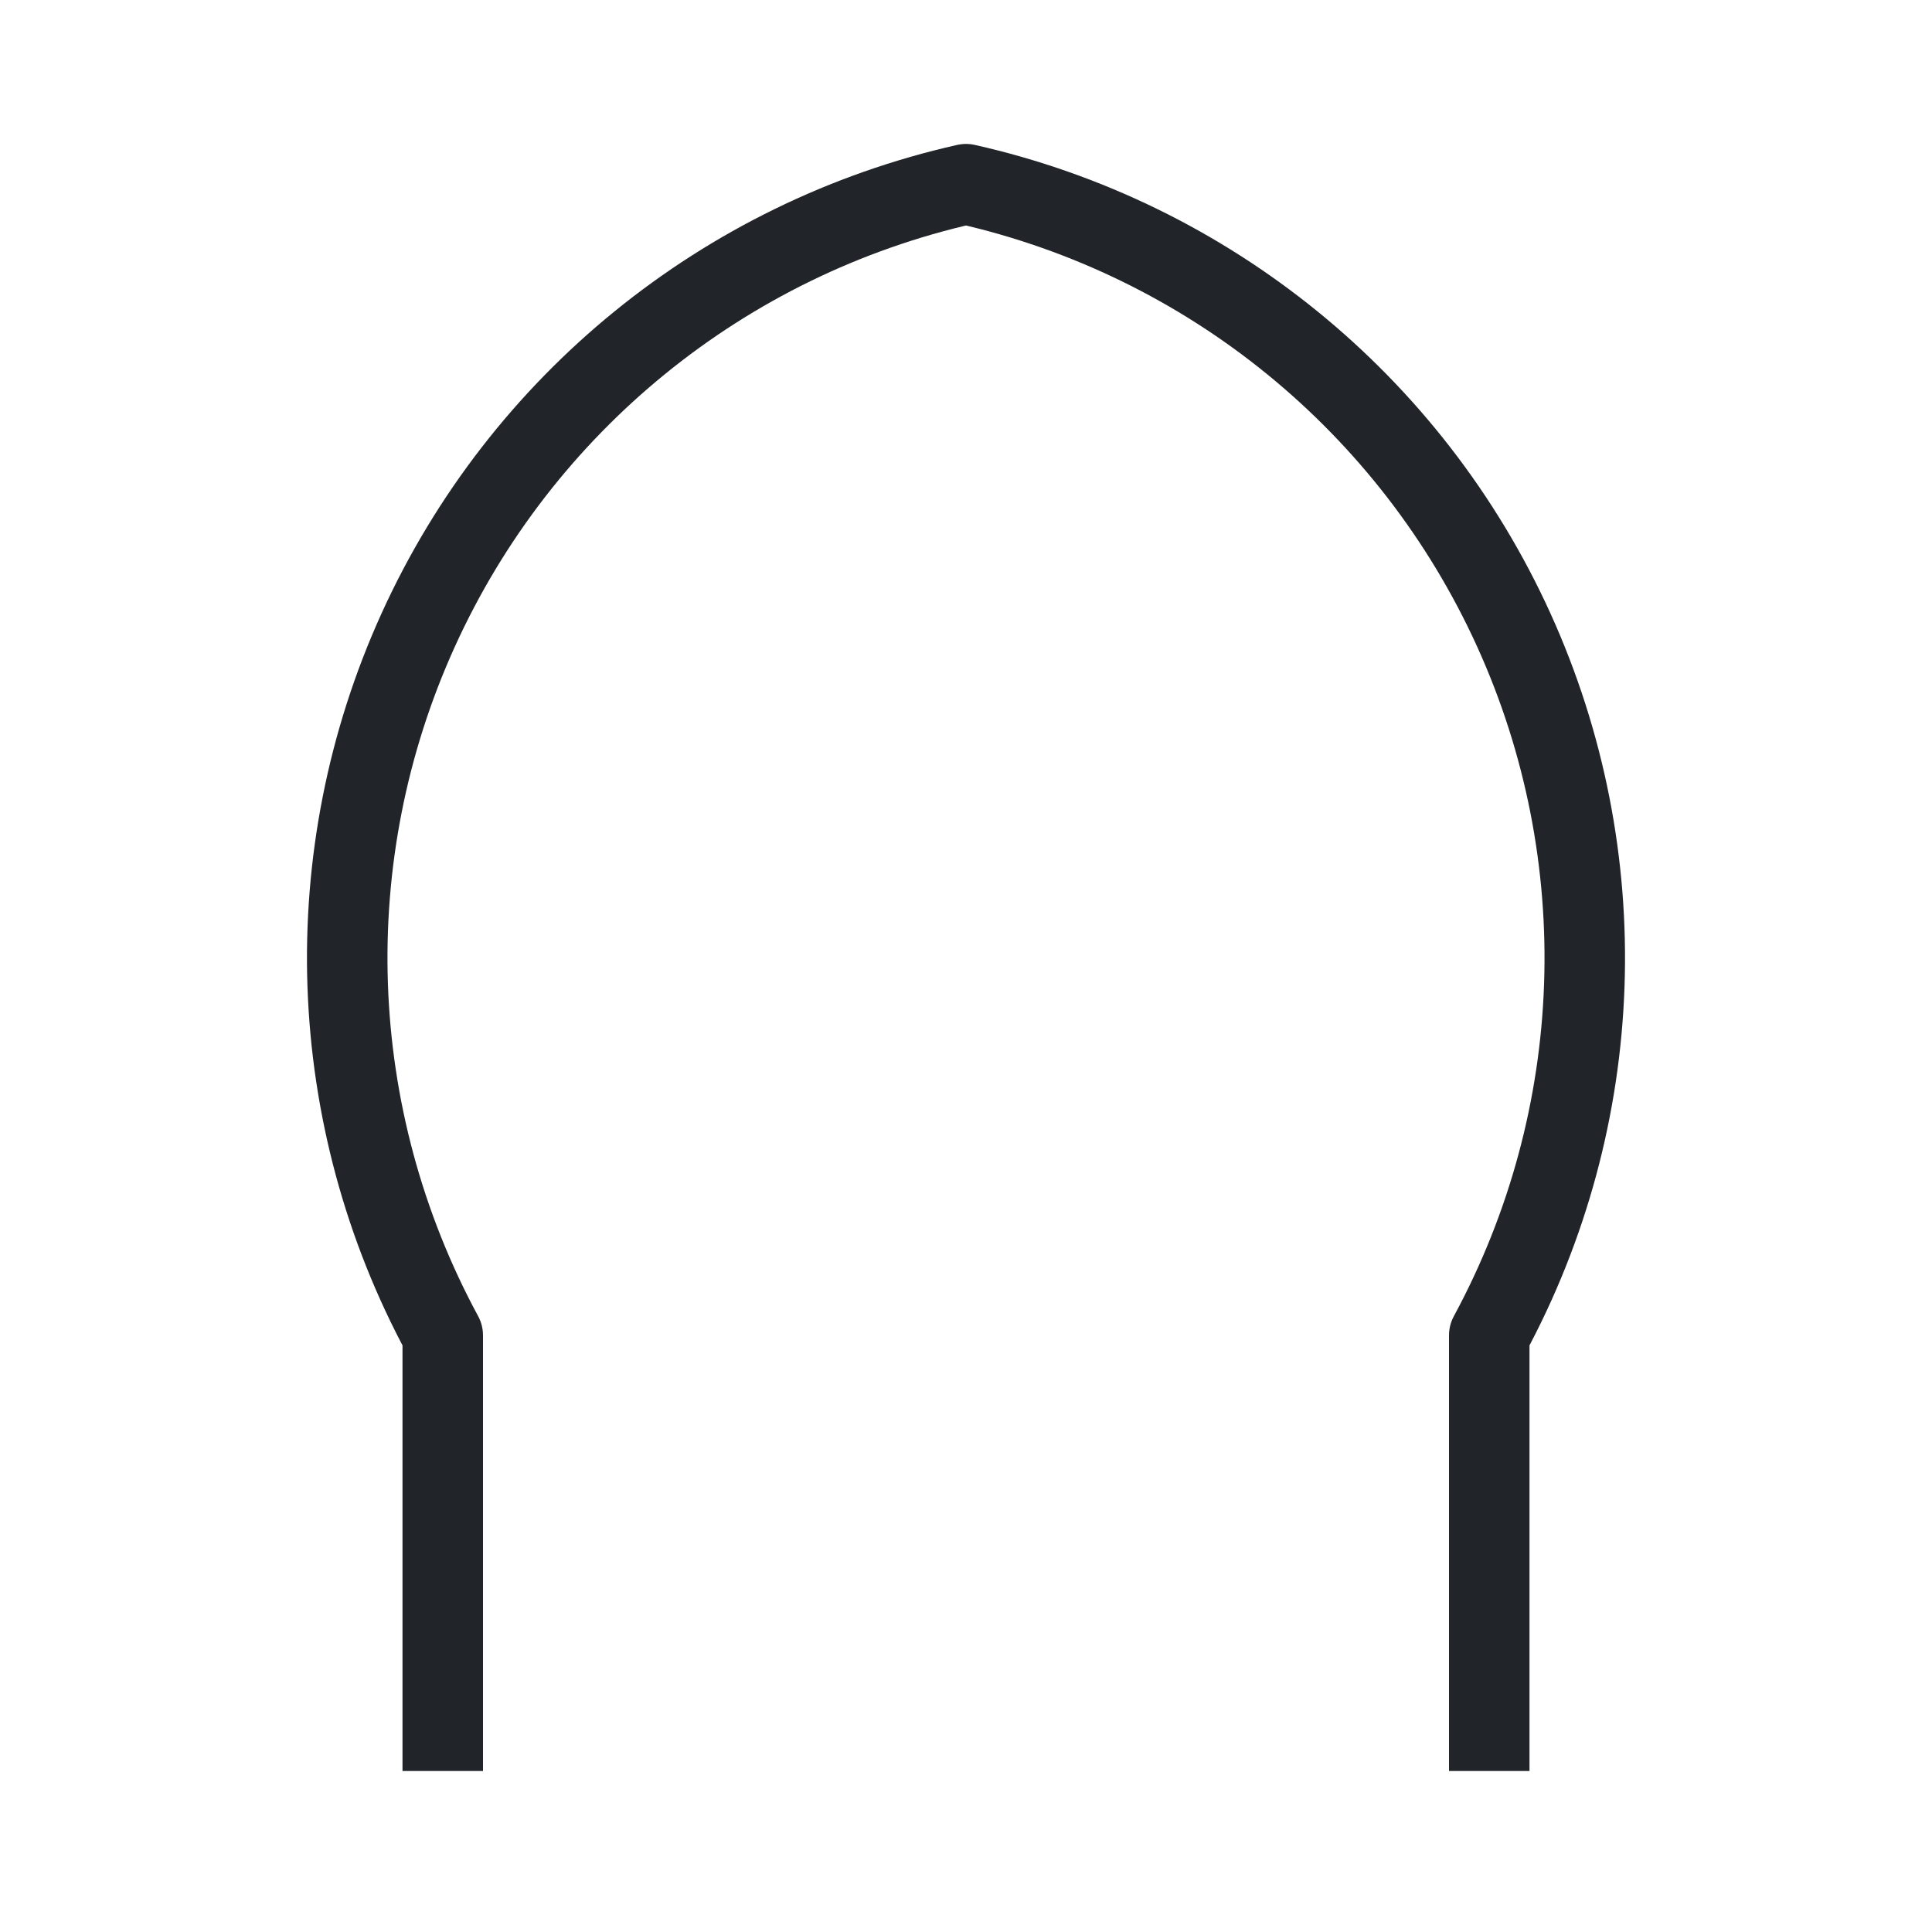
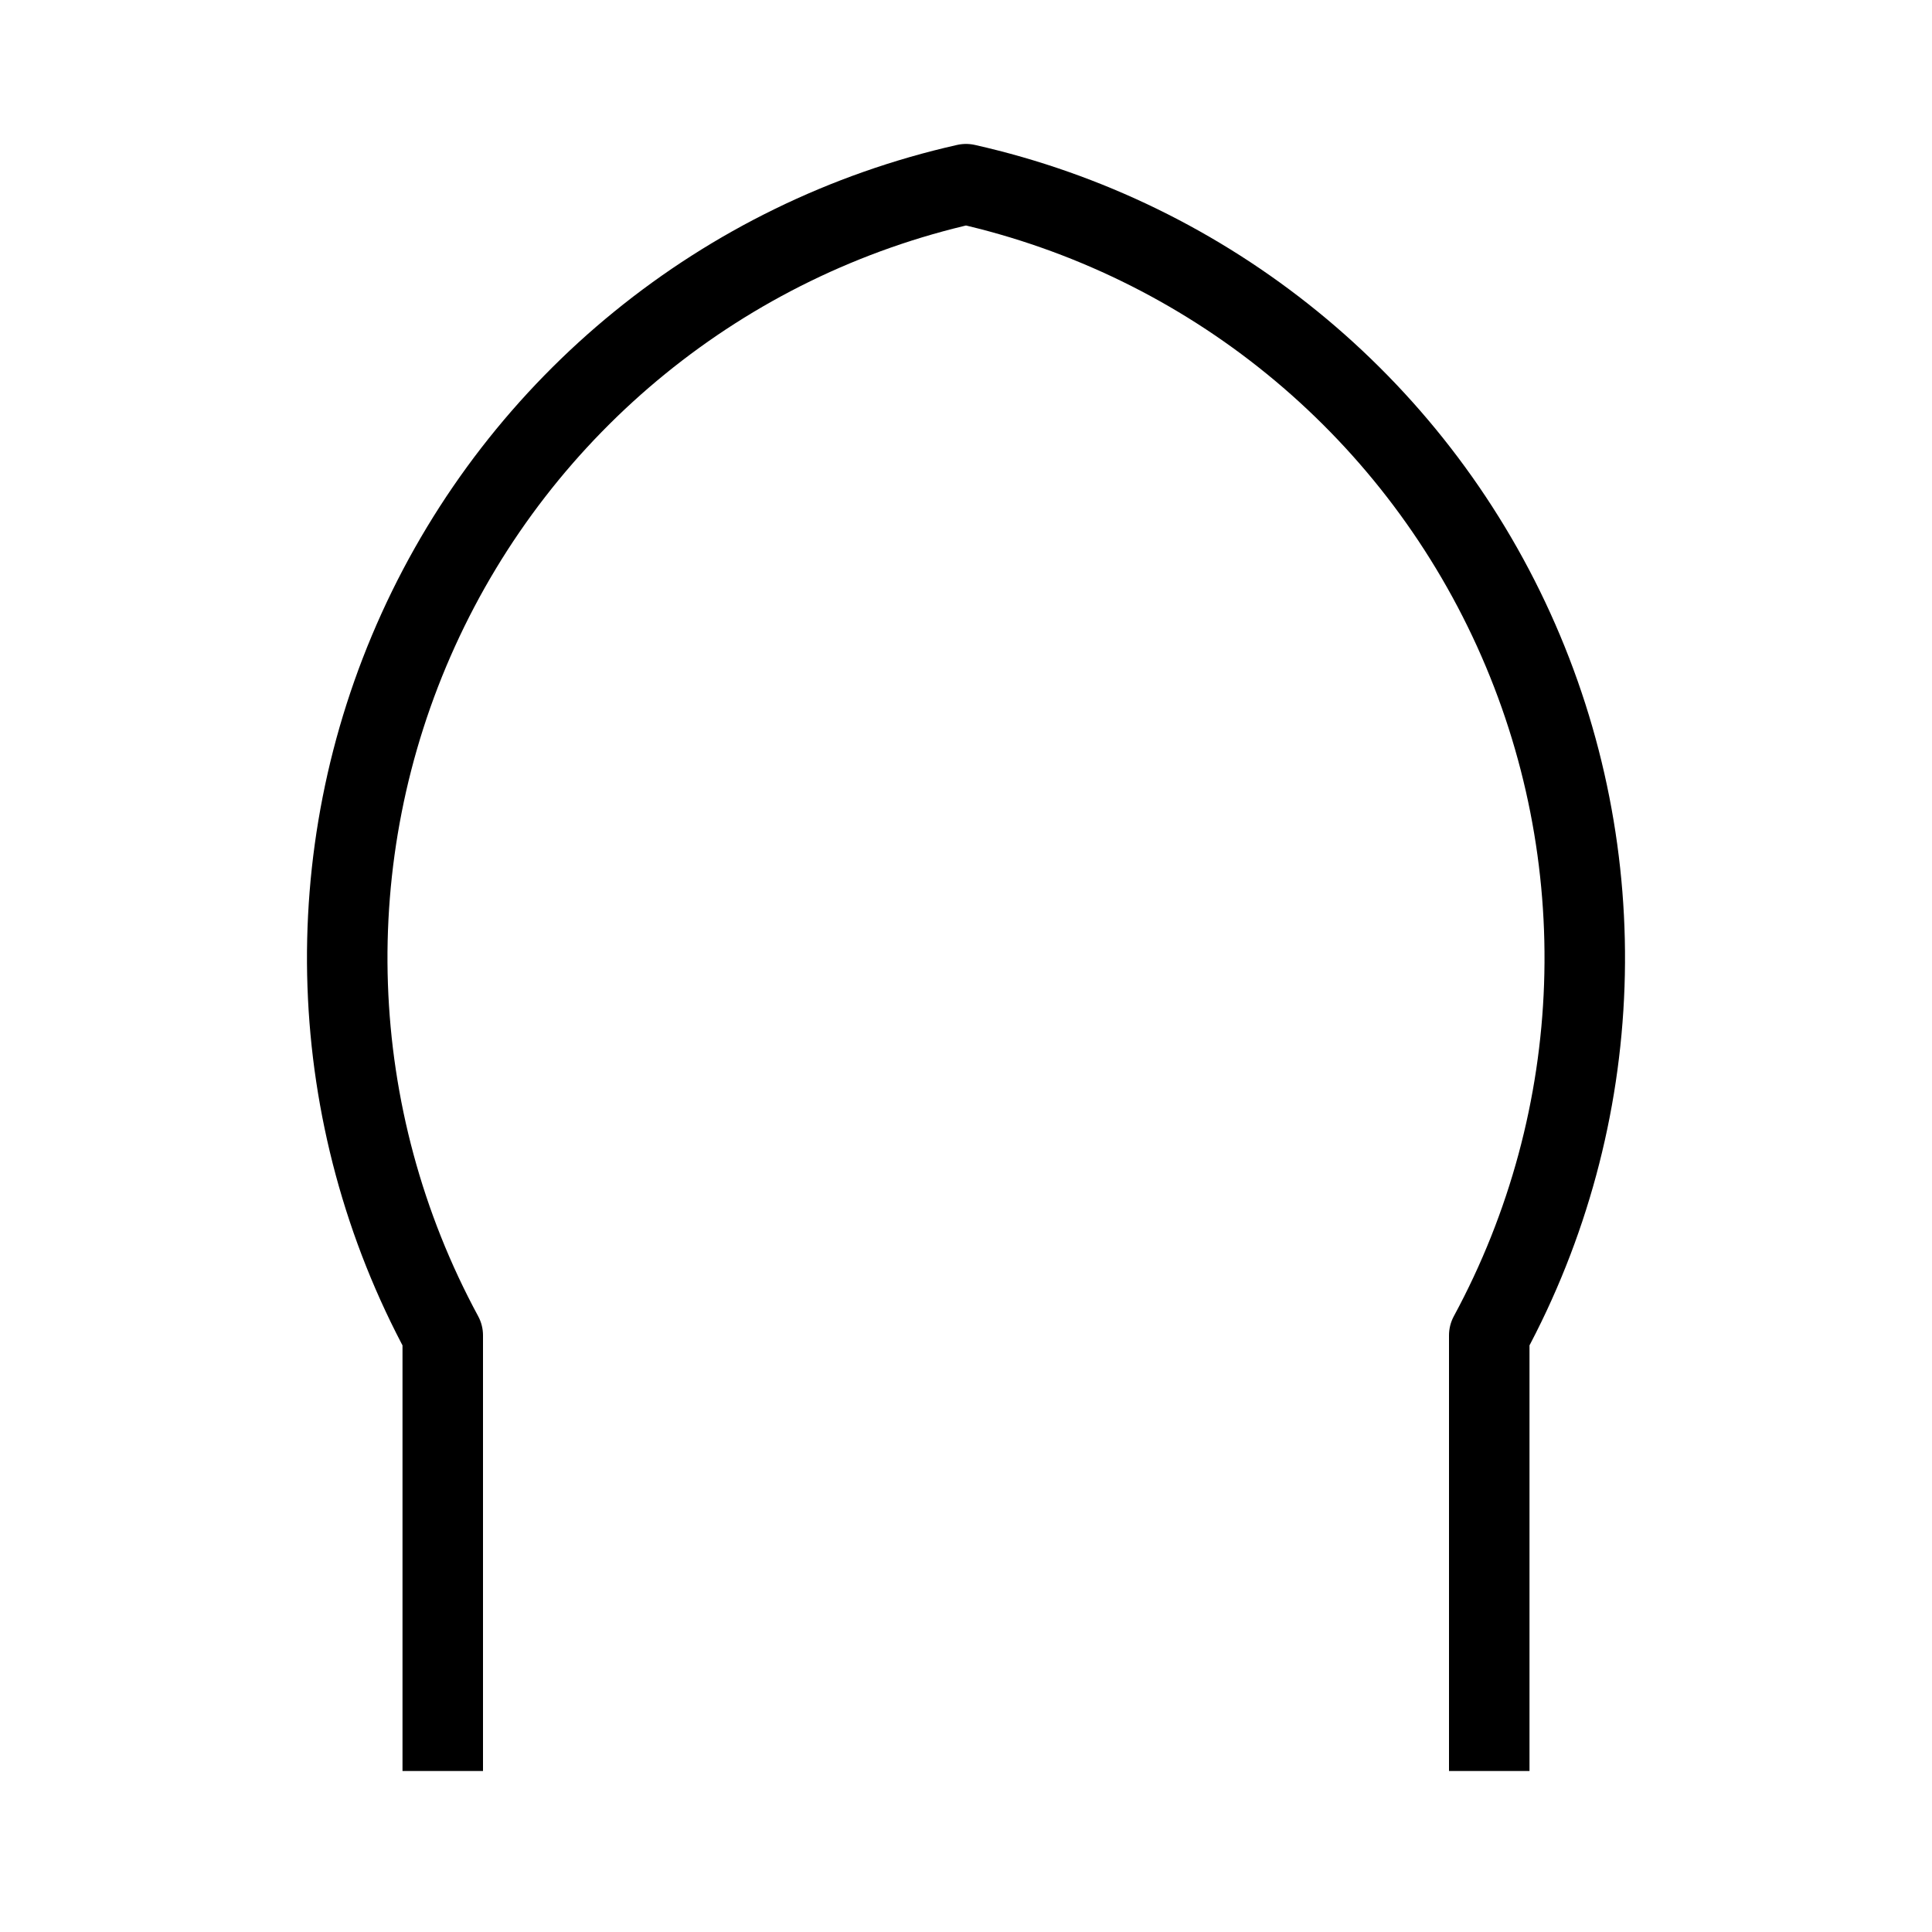
- <svg xmlns="http://www.w3.org/2000/svg" aria-hidden="true" height="36" viewBox="0 0 36 36" width="36">
-   <path d="M8.25 33V24.882A14.78 14.78 0 0 1 18 3.432A14.78 14.78 0 0 1 27.75 24.882V33" fill="none" stroke="#212529" stroke-dark="#e1e1e1" stroke-linecap="butt" stroke-linejoin="round" stroke-width="1.5" />
+ <svg xmlns="http://www.w3.org/2000/svg" viewBox="0 0 36 36">
+   <path d="M8.25 33V24.882A14.78 14.78 0 0 1 18 3.432A14.78 14.78 0 0 1 27.75 24.882V33" fill="none" stroke="currentColor" stroke-linejoin="round" stroke-width="1.5" />
</svg>
